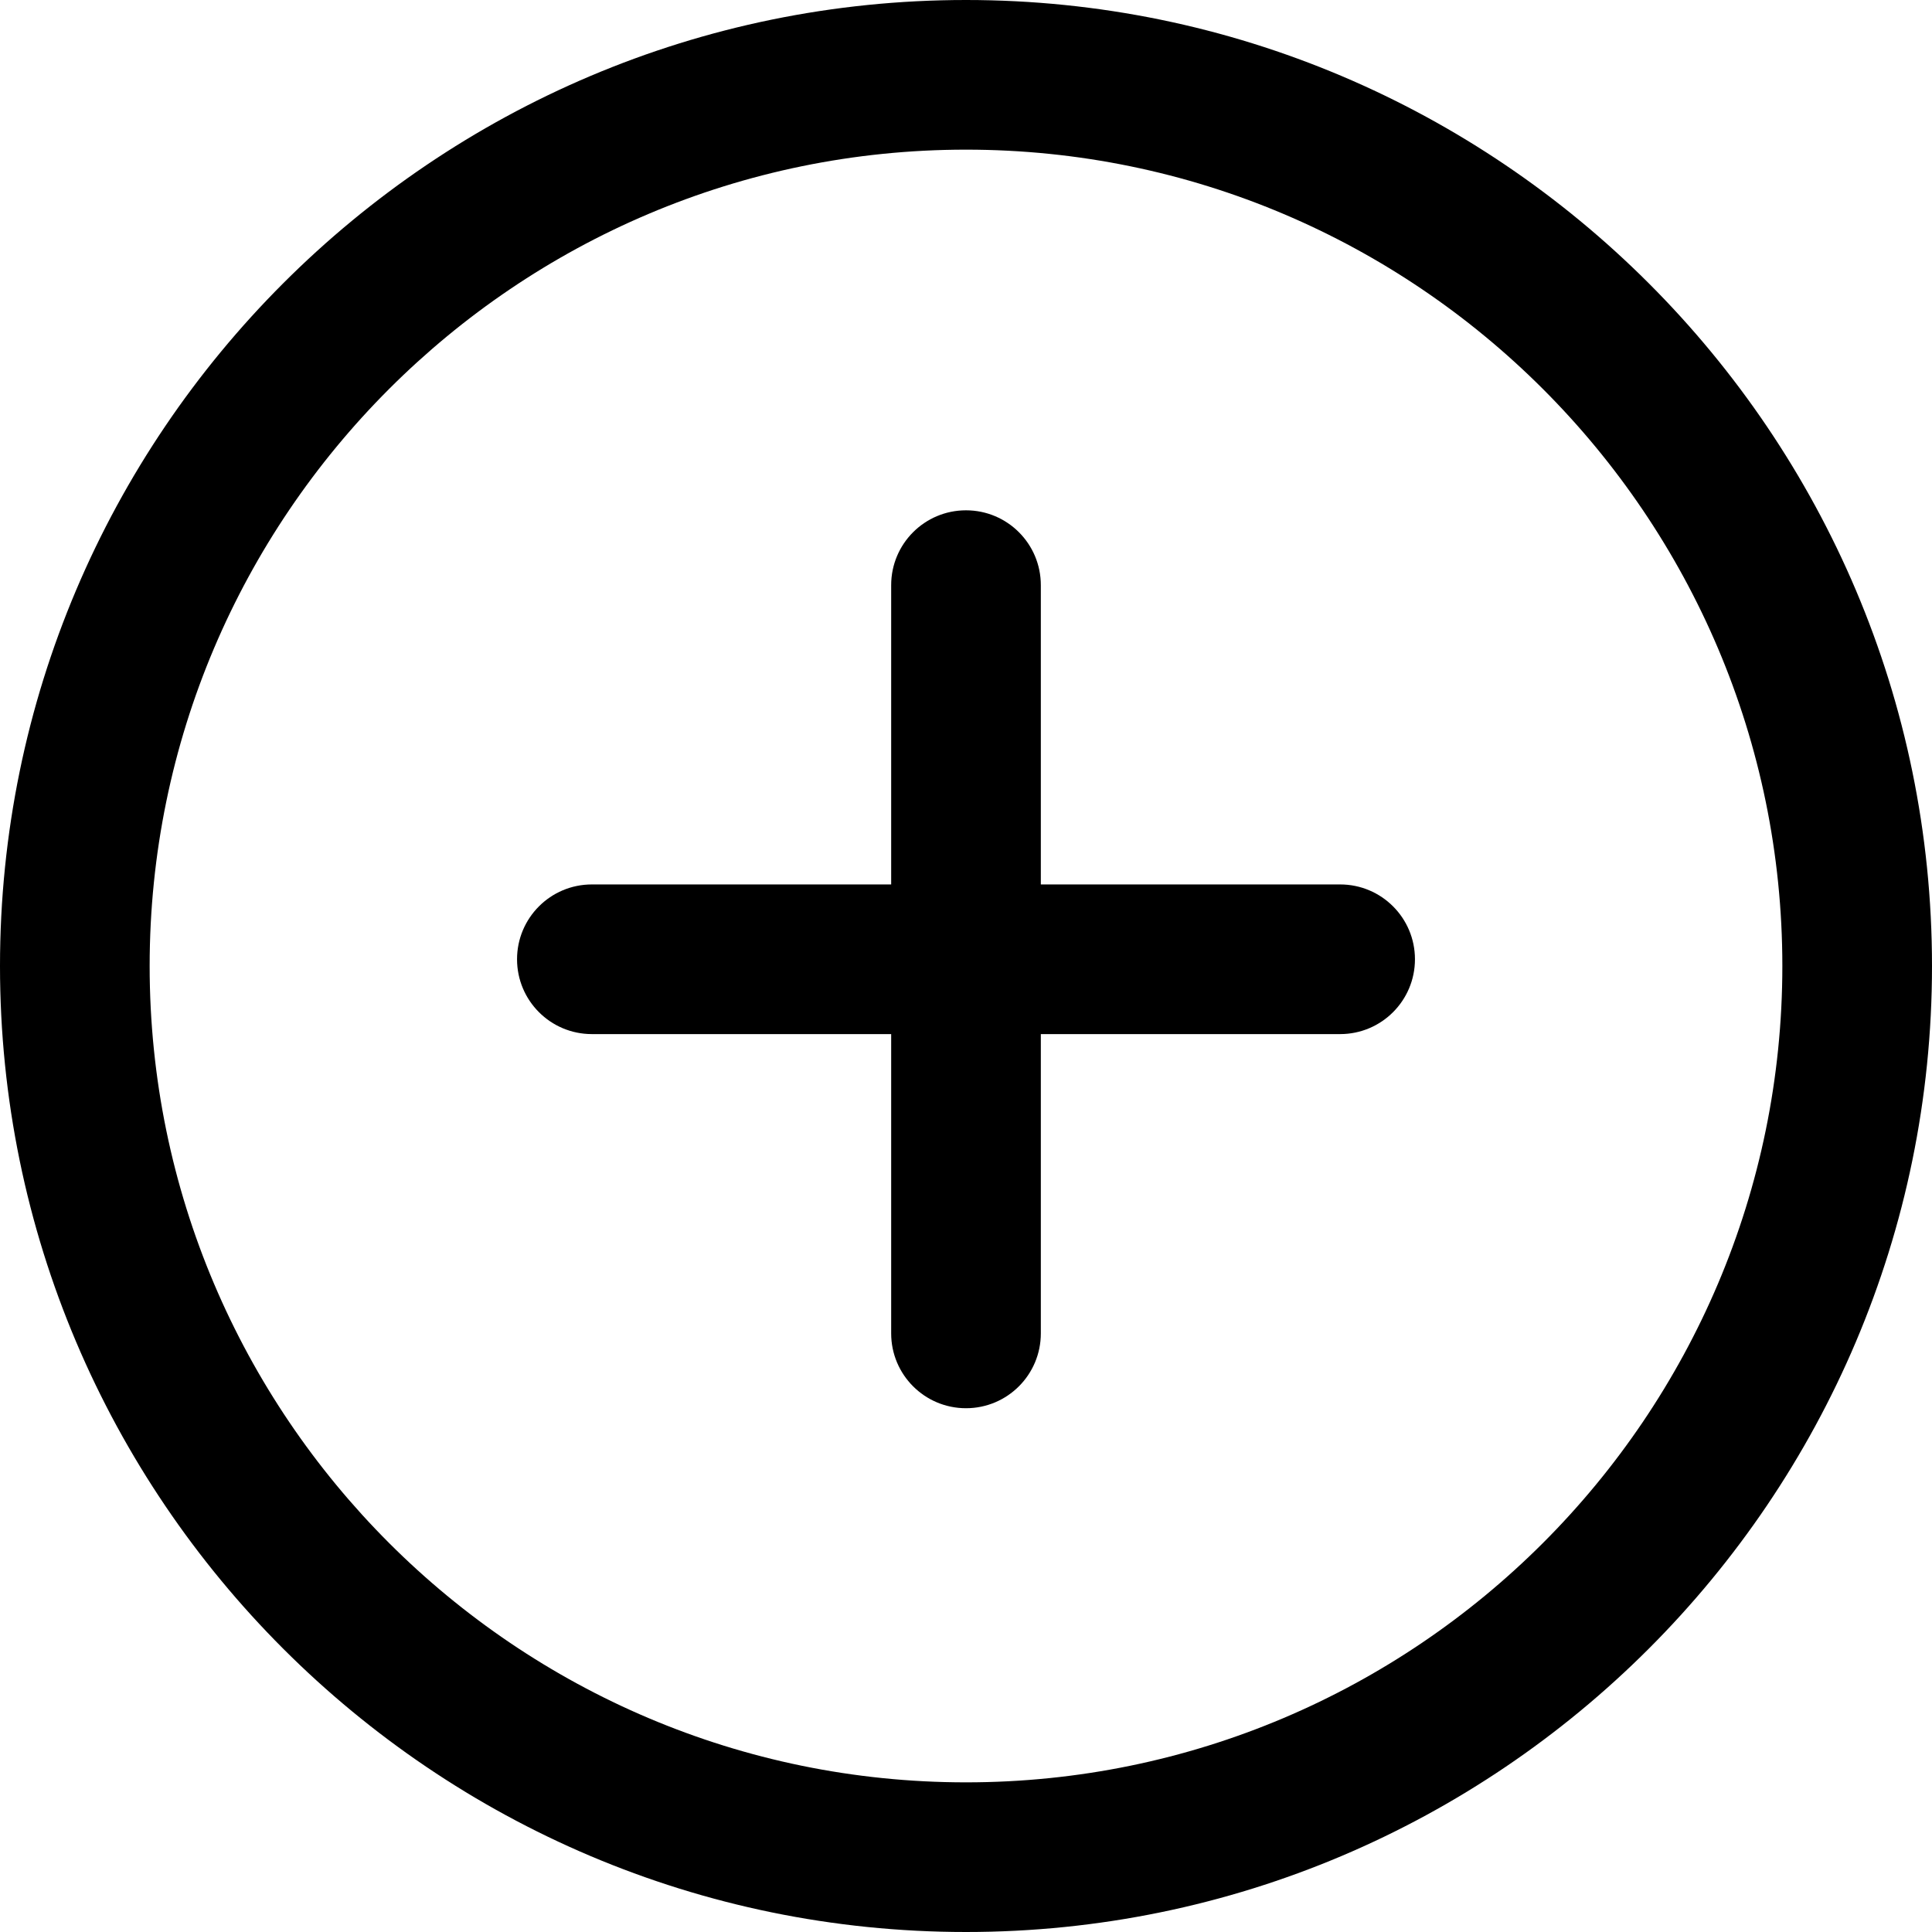
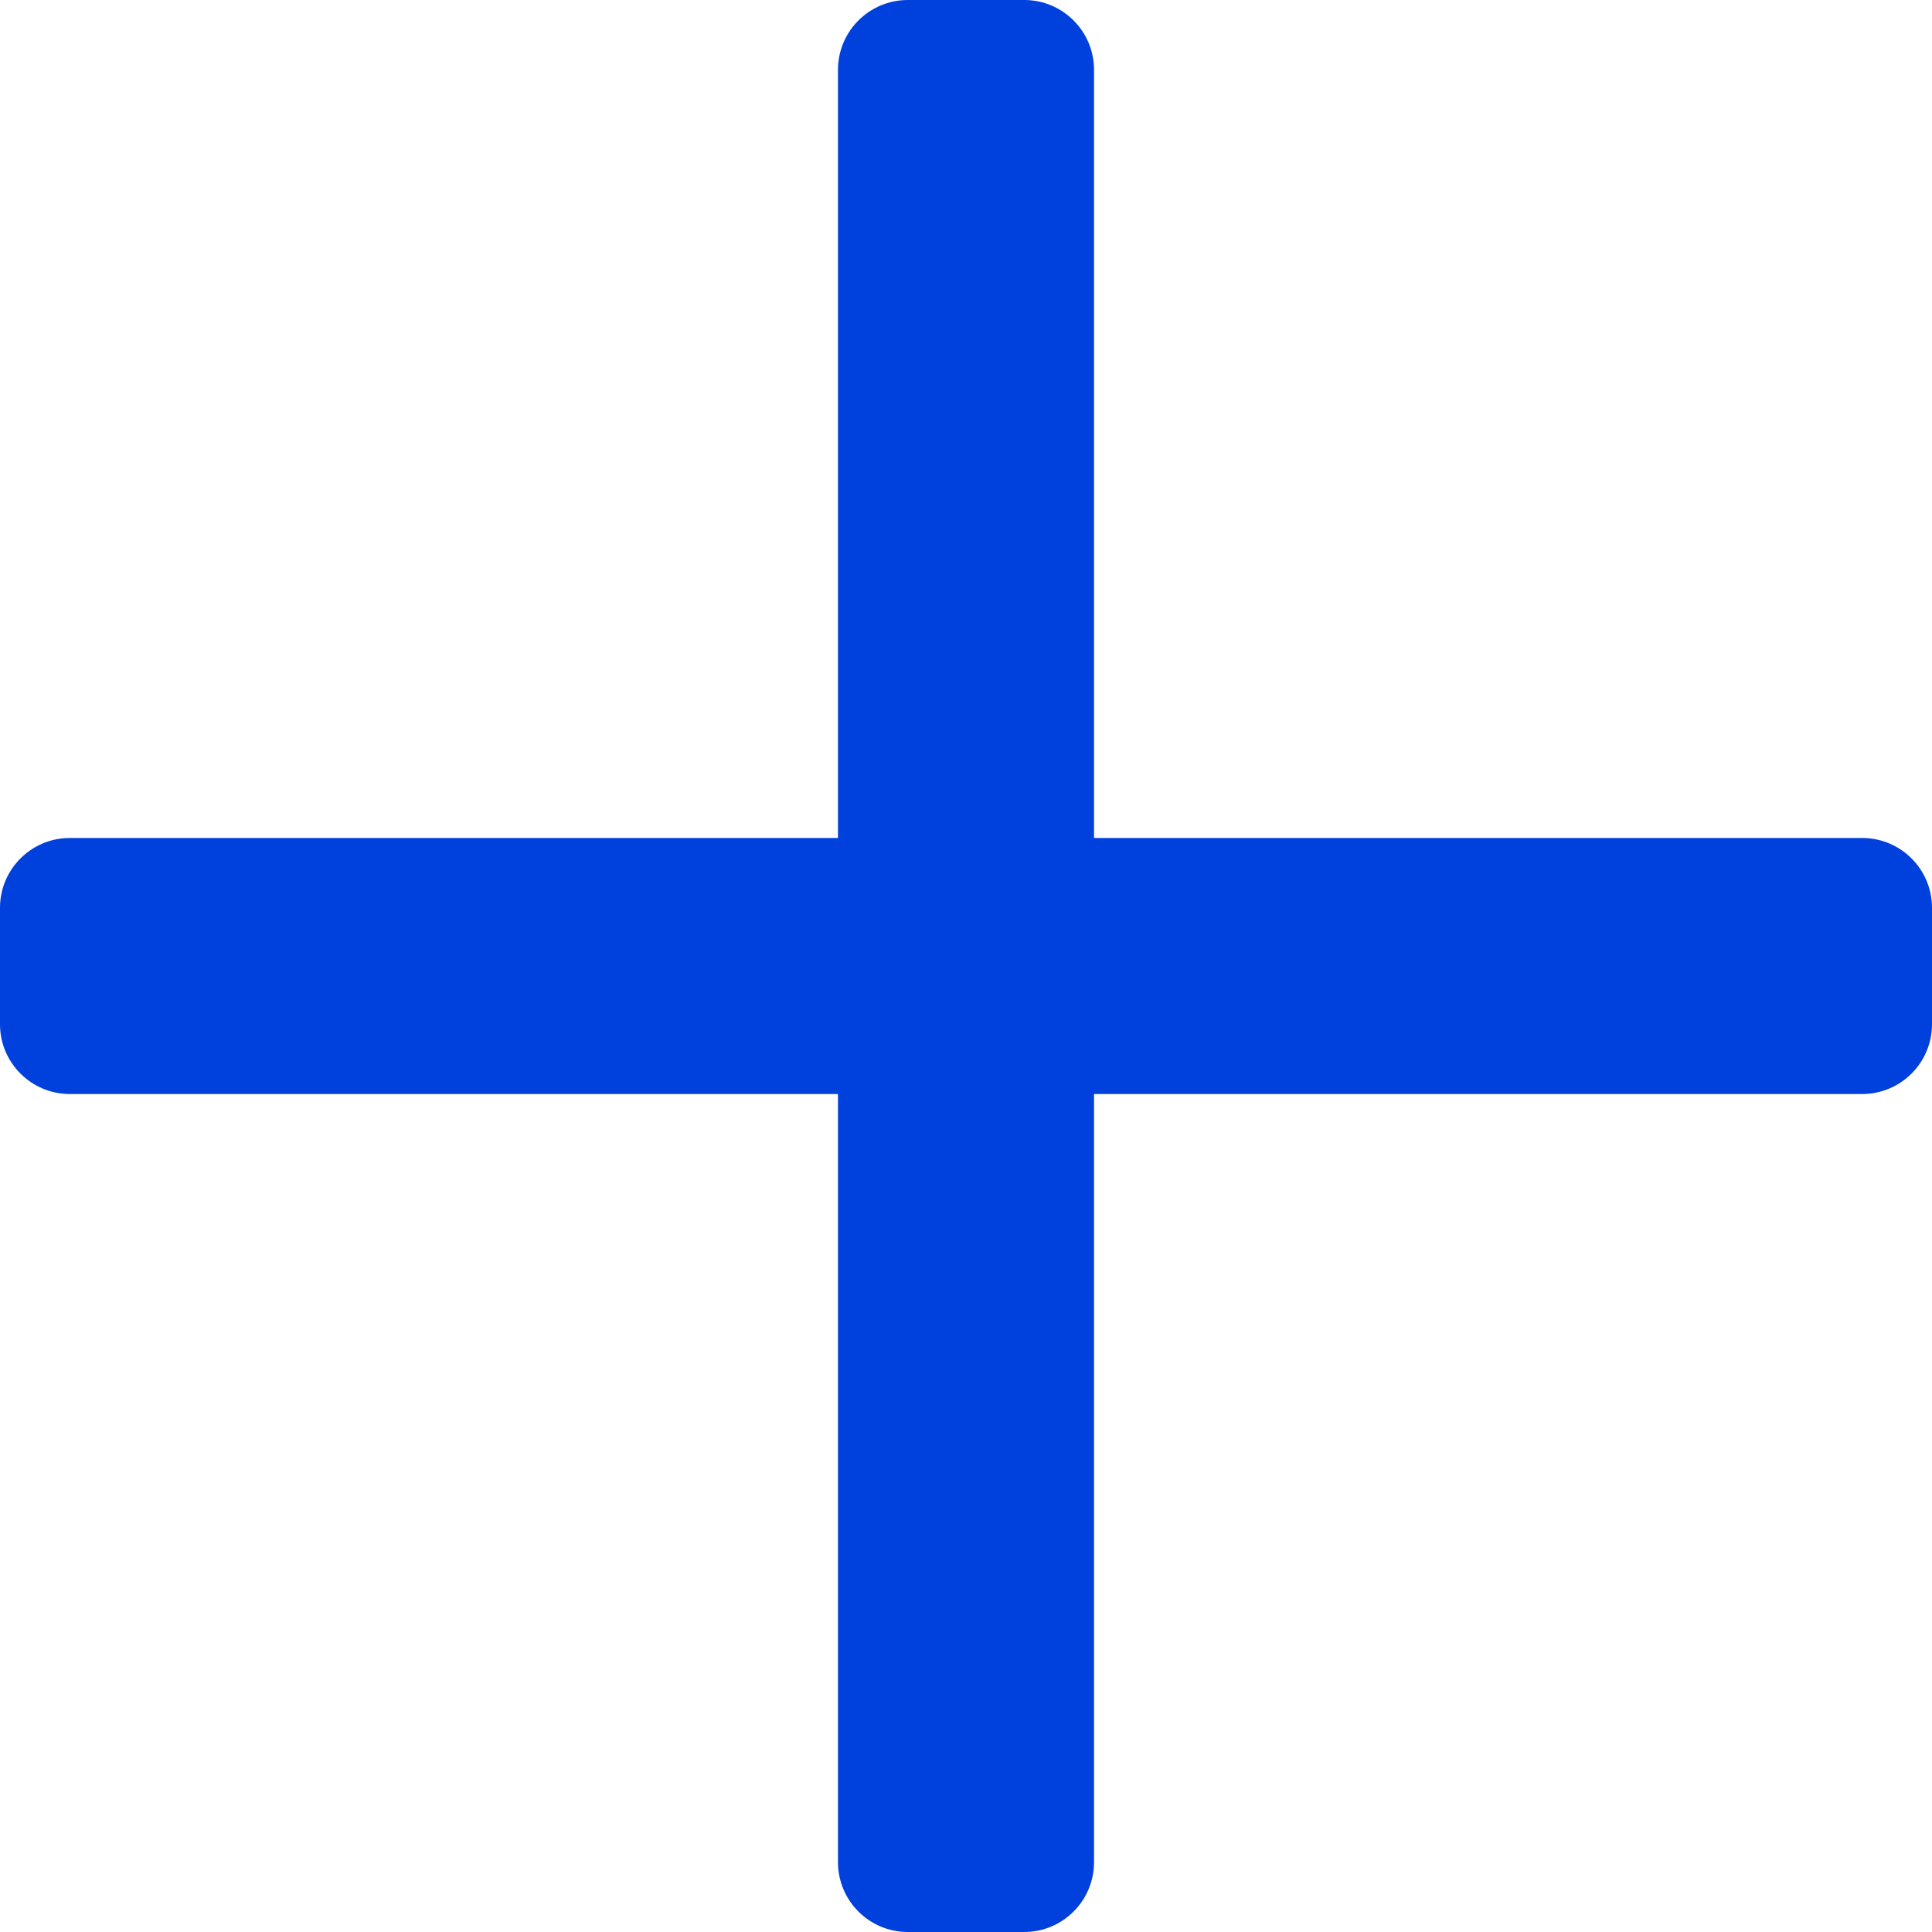
- <svg xmlns="http://www.w3.org/2000/svg" version="1.1" id="Capa_1" x="0px" y="0px" viewBox="0 0 512 512" style="enable-background:new 0 0 512 512;" xml:space="preserve">
-   <g>
-     <g>
-       <path d="M256,0C114.833,0,0,114.833,0,256s114.833,256,256,256s256-114.853,256-256S397.167,0,256,0z M256,472.341    c-119.275,0-216.341-97.046-216.341-216.341S136.725,39.659,256,39.659S472.341,136.705,472.341,256S375.295,472.341,256,472.341z    " />
-     </g>
-   </g>
-   <g>
-     <g>
-       <path d="M355.148,234.386H275.83v-79.318c0-10.946-8.864-19.83-19.83-19.83s-19.83,8.884-19.83,19.83v79.318h-79.318    c-10.966,0-19.83,8.884-19.83,19.83s8.864,19.83,19.83,19.83h79.318v79.318c0,10.946,8.864,19.83,19.83,19.83    s19.83-8.884,19.83-19.83v-79.318h79.318c10.966,0,19.83-8.884,19.83-19.83S366.114,234.386,355.148,234.386z" />
-     </g>
-   </g>
-   <g>
- </g>
-   <g>
- </g>
-   <g>
- </g>
-   <g>
- </g>
-   <g>
- </g>
-   <g>
- </g>
-   <g>
- </g>
-   <g>
- </g>
-   <g>
- </g>
-   <g>
- </g>
-   <g>
- </g>
-   <g>
- </g>
-   <g>
- </g>
-   <g>
- </g>
-   <g>
- </g>
+ <svg xmlns="http://www.w3.org/2000/svg" width="83" height="83" viewBox="0 0 83 83" fill="none">
+   <rect x="36" width="11" height="83" rx="3" fill="#0040DC" />
+   <rect x="83" y="36" width="11" height="83" rx="3" transform="rotate(90 83 36)" fill="#0040DC" />
</svg>
